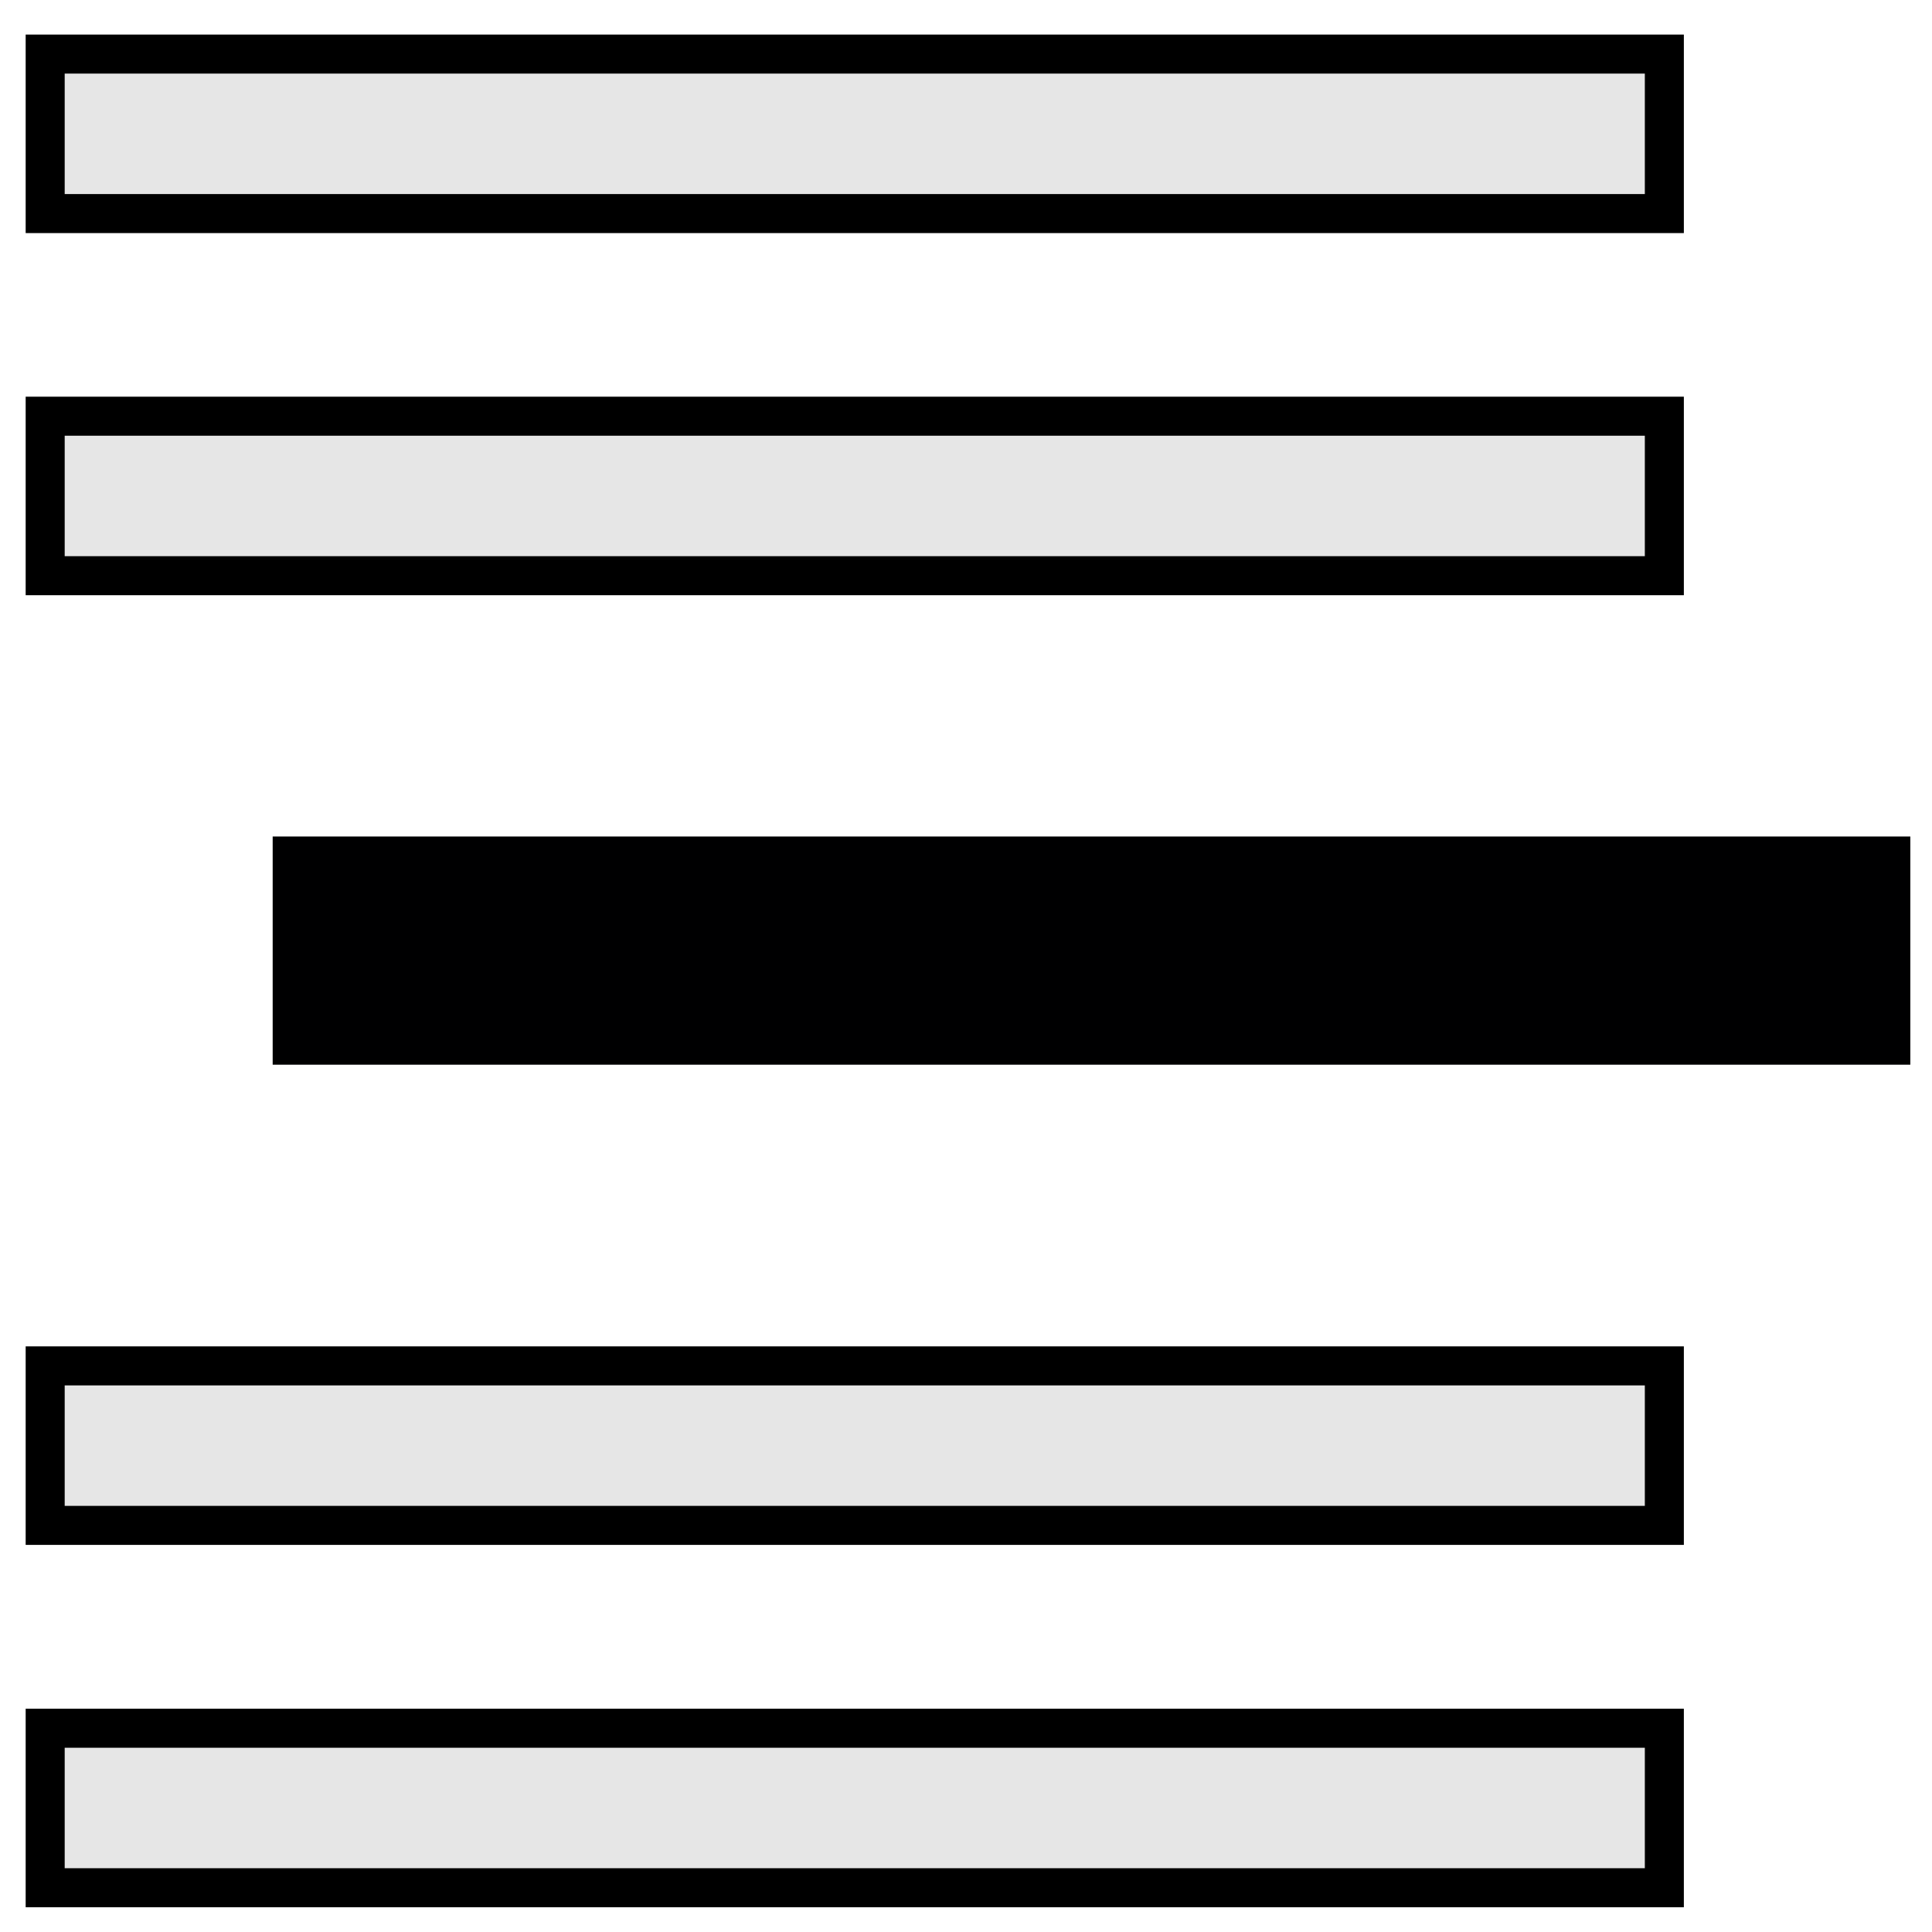
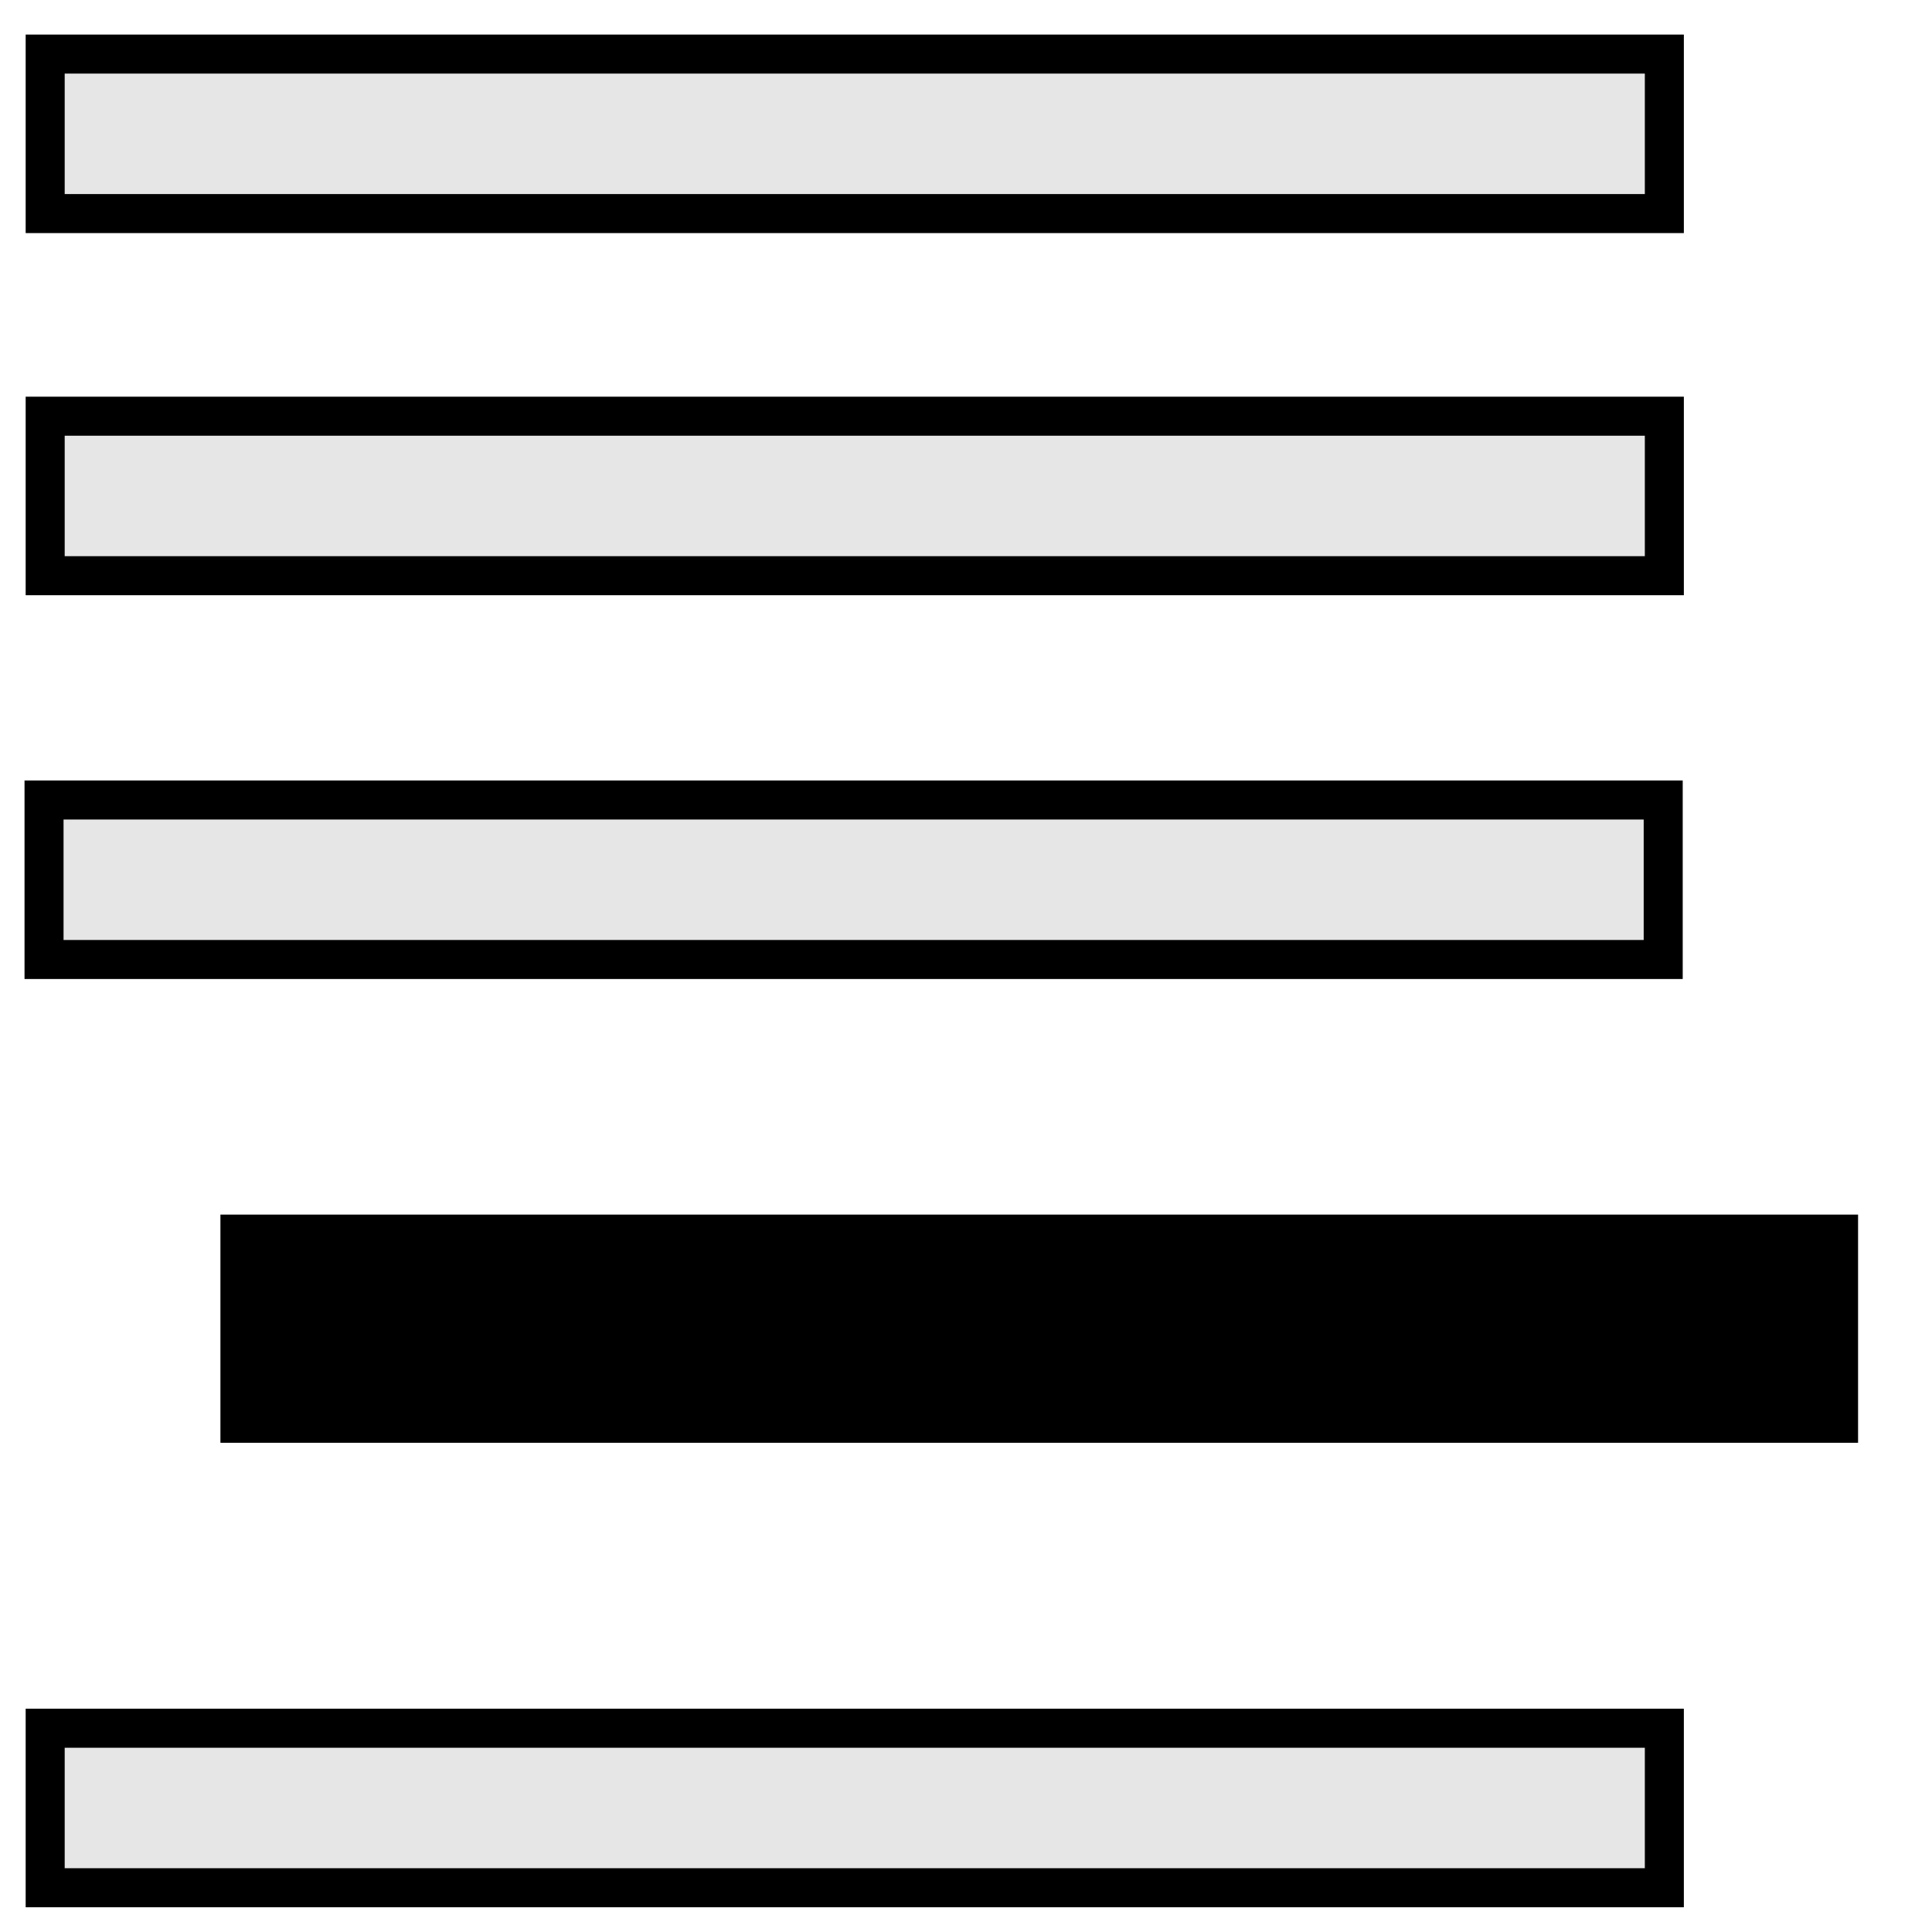
<svg xmlns="http://www.w3.org/2000/svg" width="32" height="32" viewBox="0 0 8.467 8.467" version="1.1" id="svg8">
  <defs id="defs2" />
  <g id="layer1">
    <rect style="fill:#e6e6e6;fill-opacity:1;stroke:#000000;stroke-width:0.171;stroke-linecap:square;stroke-miterlimit:4;stroke-dasharray:none;paint-order:fill markers stroke" id="rect851" width="7.096" height="0.699" x="0.198" y="0.237" />
    <rect style="fill:#e6e6e6;fill-opacity:1;stroke:#000000;stroke-width:0.171;stroke-linecap:square;stroke-miterlimit:4;stroke-dasharray:none;paint-order:fill markers stroke" id="rect1517" width="7.096" height="0.699" x="0.198" y="1.824" />
-     <path style="fill:none;stroke:#000001;stroke-width:1;stroke-linecap:butt;stroke-linejoin:miter;stroke-miterlimit:4;stroke-dasharray:none;stroke-opacity:1" d="M 1.195,4.166 H 8.372" id="path10606" />
-     <rect style="fill:#e6e6e6;fill-opacity:1;stroke:#000000;stroke-width:0.171;stroke-linecap:square;stroke-miterlimit:4;stroke-dasharray:none;paint-order:fill markers stroke" id="rect1874" width="7.096" height="0.699" x="0.198" y="5.986" />
+     <path style="fill:none;stroke:#000001;stroke-width:1;stroke-linecap:butt;stroke-linejoin:miter;stroke-miterlimit:4;stroke-dasharray:none;stroke-opacity:1" d="M 0.966,5.823 H 8.143" id="path10606" />
    <rect style="fill:#e6e6e6;fill-opacity:1;stroke:#000000;stroke-width:0.171;stroke-linecap:square;stroke-miterlimit:4;stroke-dasharray:none;paint-order:fill markers stroke" id="rect1878" width="7.096" height="0.699" x="0.198" y="7.574" />
+     <rect style="fill:#e6e6e6;fill-opacity:1;stroke:#000000;stroke-width:0.171;stroke-linecap:square;stroke-miterlimit:4;stroke-dasharray:none;paint-order:fill markers stroke" id="rect1874-0" width="7.096" height="0.699" x="0.193" y="3.506" />
  </g>
</svg>
